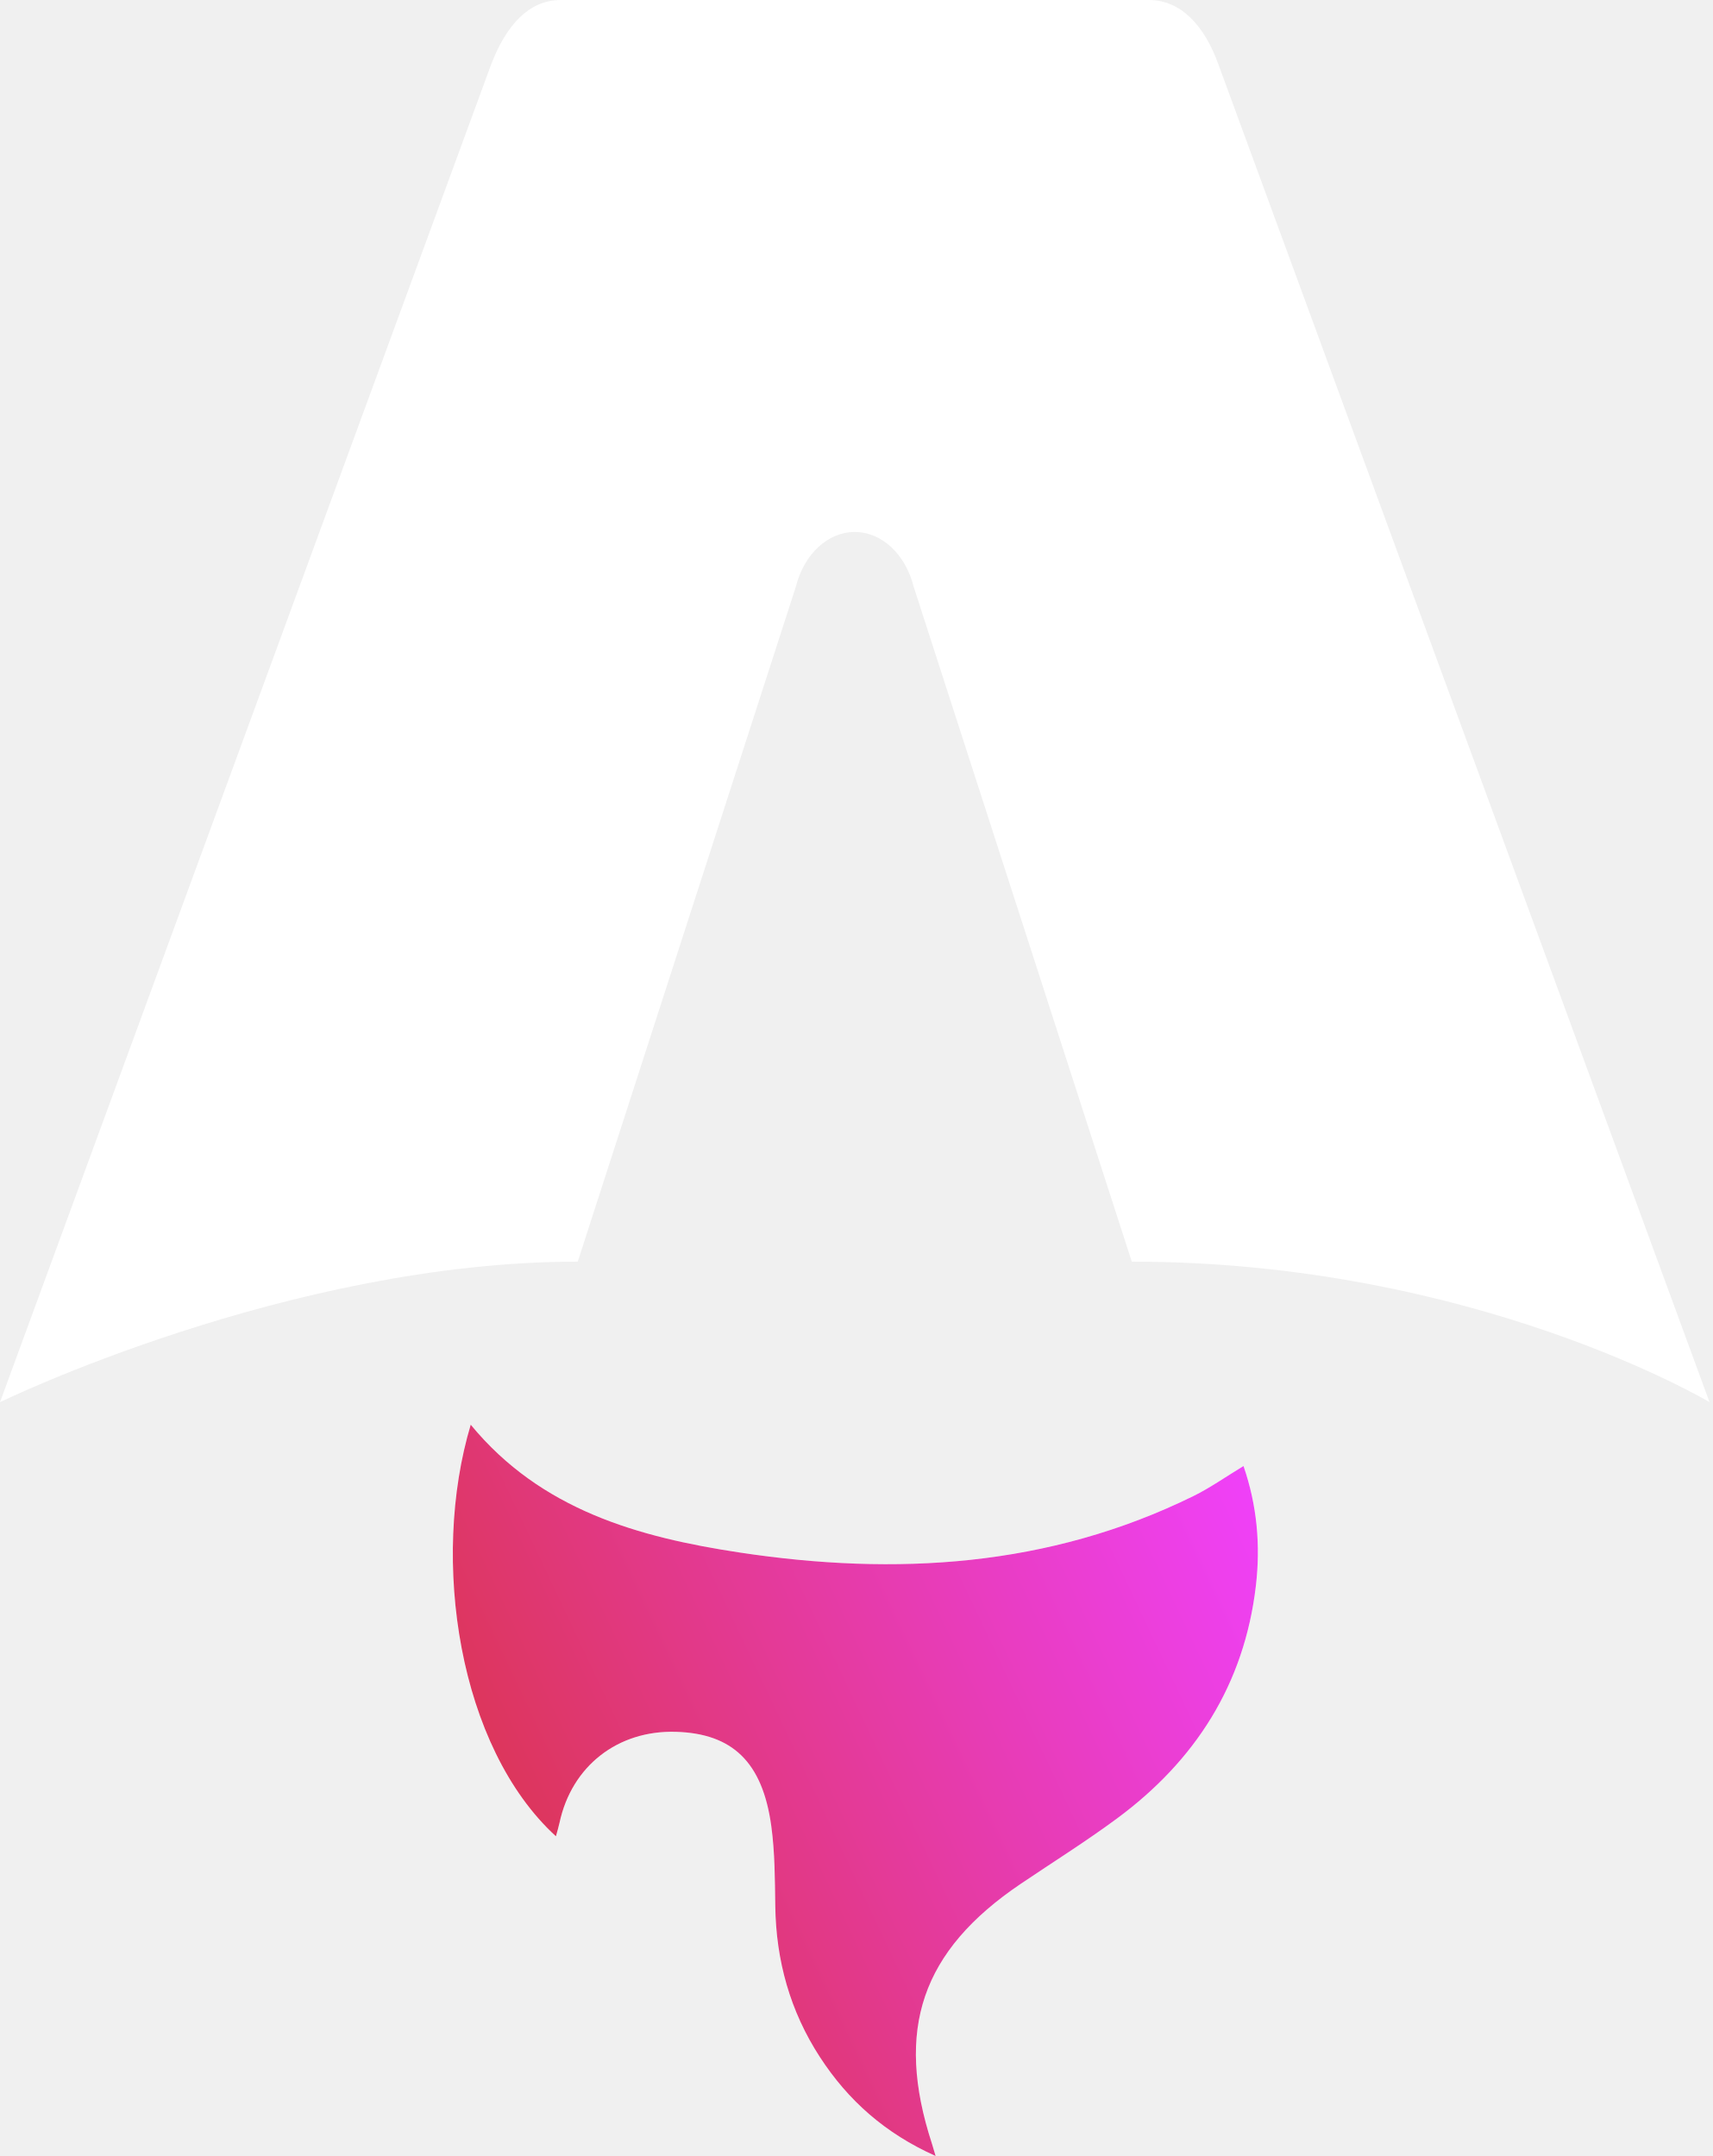
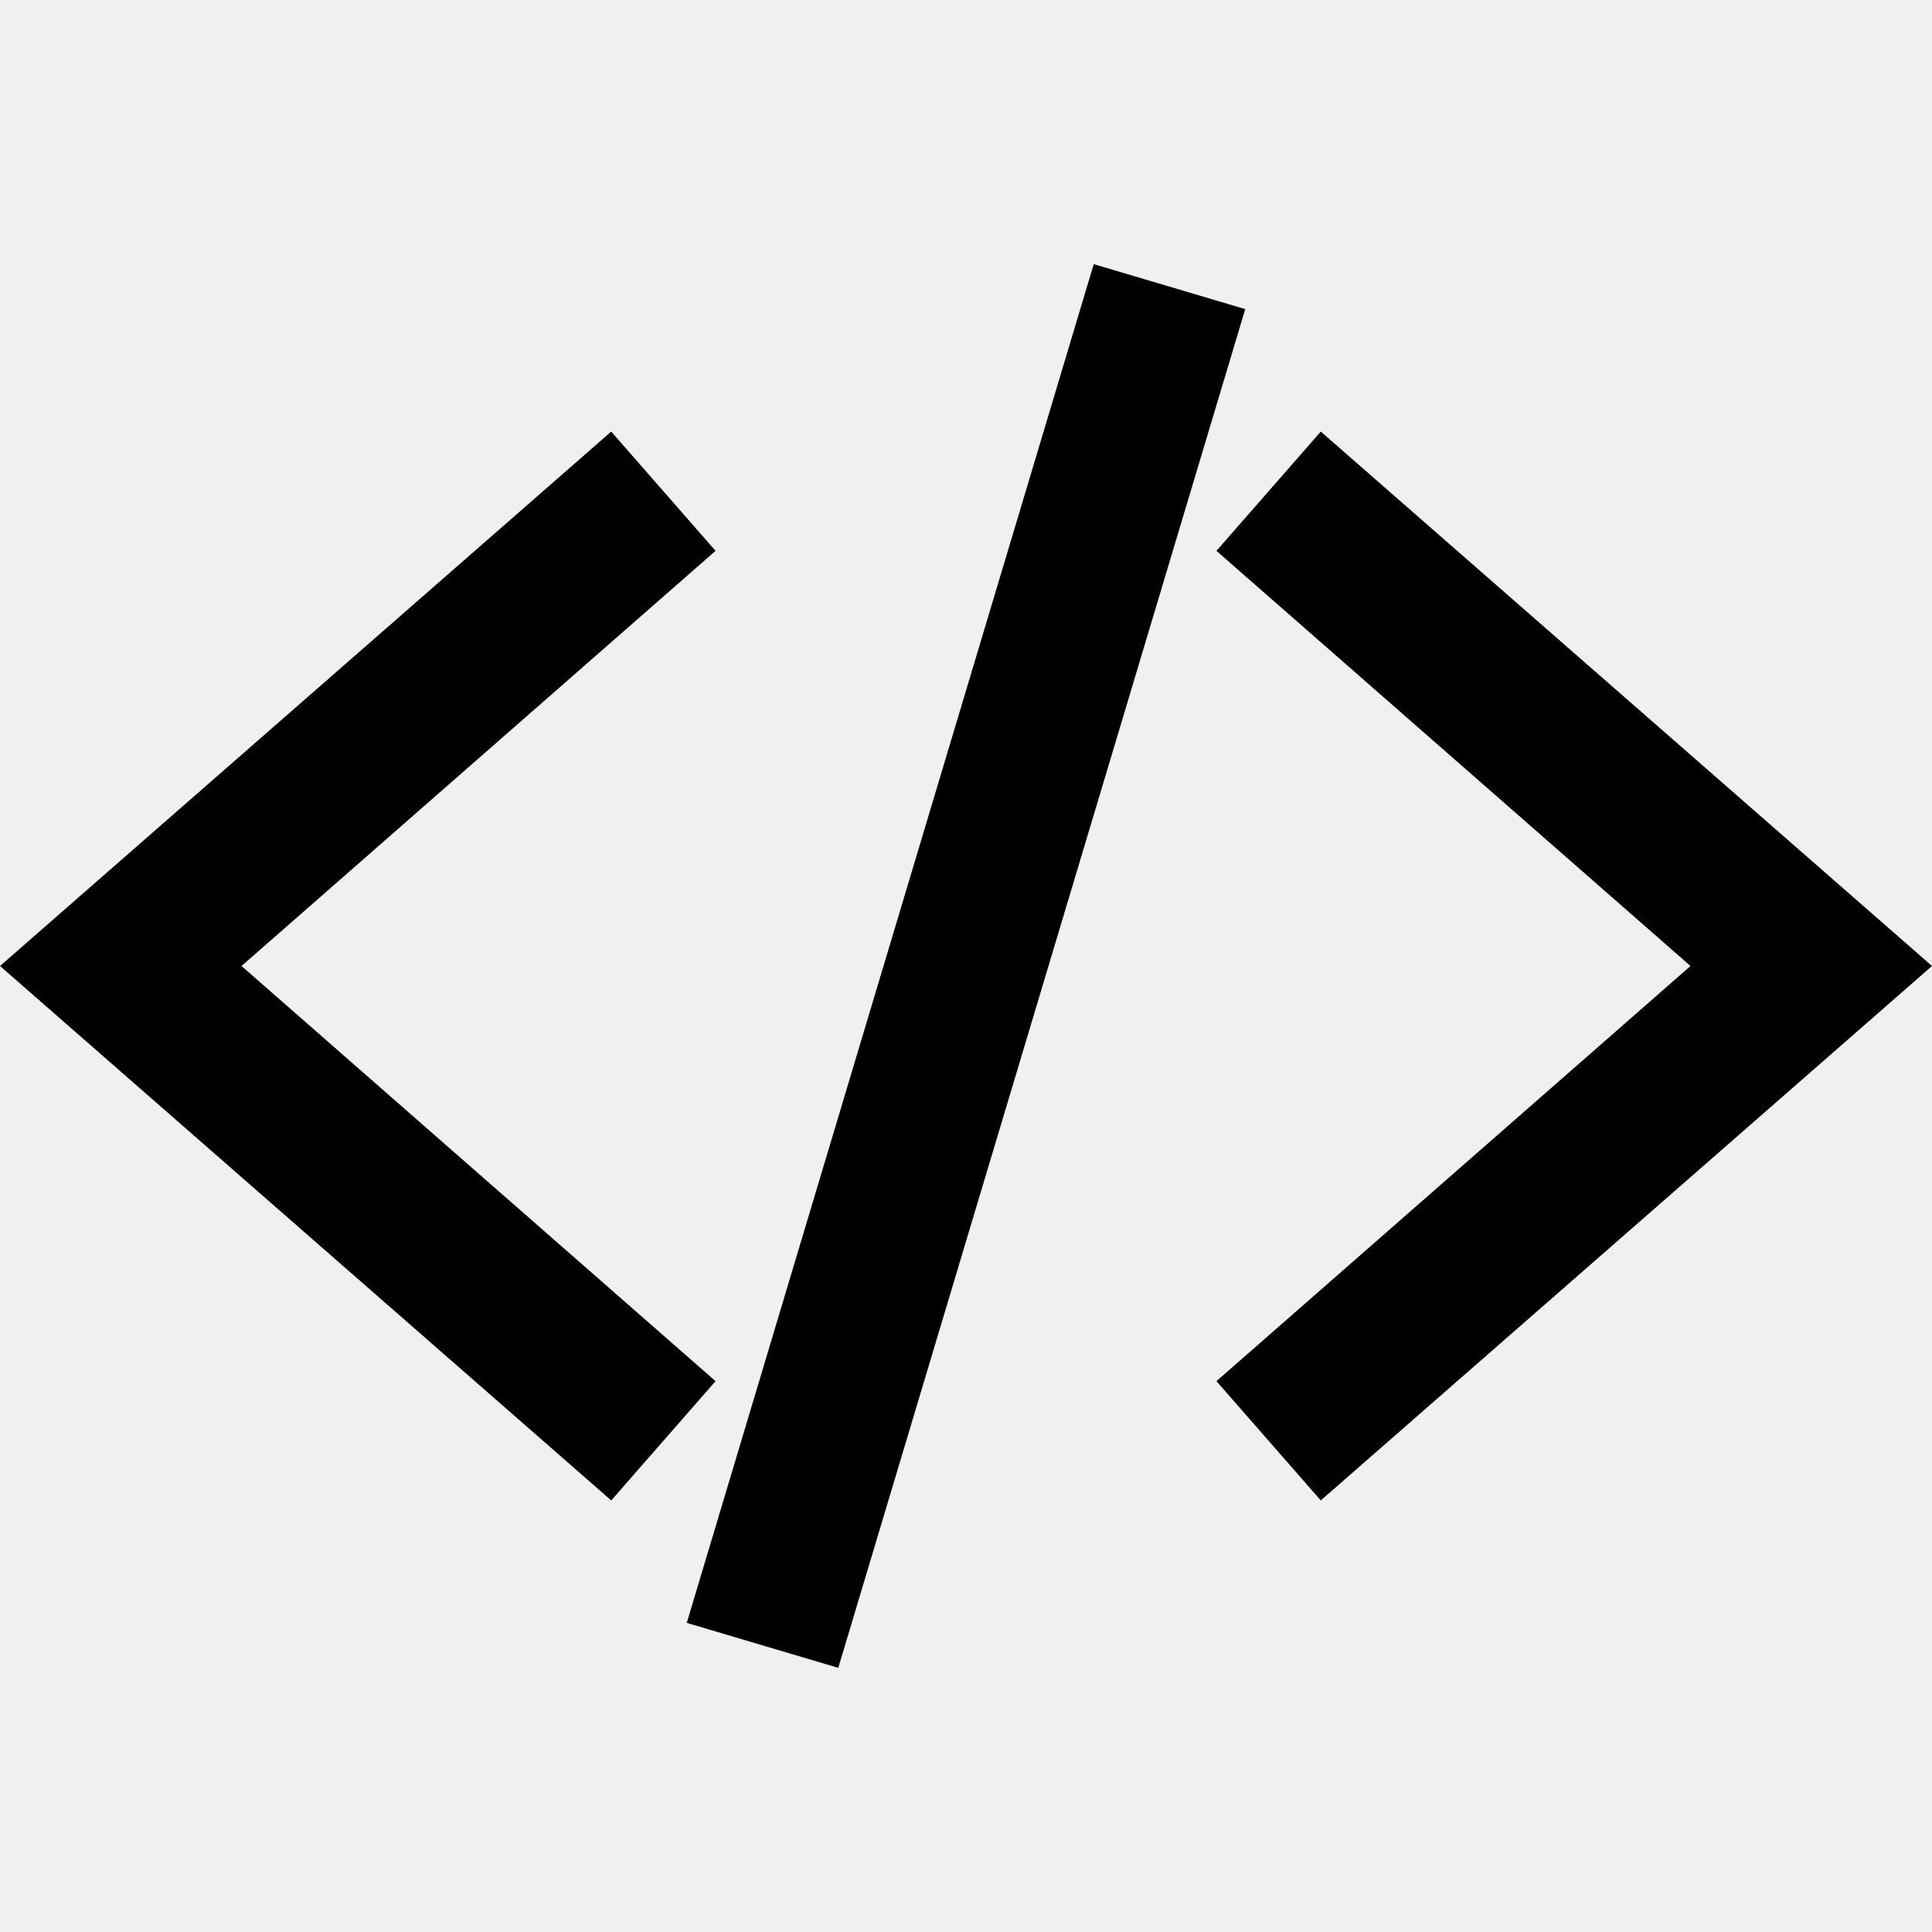
- <svg xmlns="http://www.w3.org/2000/svg" width="85" height="107" viewBox="0 0 85 107" fill="none">
-   <path fill="white" d="M27.589 91.136C22.756 86.718 21.344 77.433 23.358 70.707C26.85 74.948 31.689 76.291 36.7 77.05C44.438 78.22 52.036 77.782 59.223 74.246C60.045 73.841 60.805 73.303 61.704 72.757C62.378 74.714 62.553 76.689 62.318 78.7C61.745 83.596 59.309 87.378 55.433 90.245C53.883 91.392 52.244 92.417 50.643 93.498C45.726 96.821 44.396 100.718 46.243 106.386C46.287 106.525 46.327 106.663 46.426 107C43.916 105.876 42.082 104.24 40.684 102.089C39.209 99.819 38.507 97.308 38.47 94.591C38.451 93.269 38.451 91.934 38.273 90.631C37.839 87.453 36.347 86.03 33.536 85.948C30.652 85.864 28.37 87.647 27.765 90.455C27.719 90.671 27.652 90.884 27.585 91.134L27.589 91.136Z" />
-   <path fill="url(#paint0_linear_1_59)" d="M27.589 91.136C22.756 86.718 21.344 77.433 23.358 70.707C26.85 74.948 31.689 76.291 36.7 77.05C44.438 78.22 52.036 77.782 59.223 74.246C60.045 73.841 60.805 73.303 61.704 72.757C62.378 74.714 62.553 76.689 62.318 78.7C61.745 83.596 59.309 87.378 55.433 90.245C53.883 91.392 52.244 92.417 50.643 93.498C45.726 96.821 44.396 100.718 46.243 106.386C46.287 106.525 46.327 106.663 46.426 107C43.916 105.876 42.082 104.24 40.684 102.089C39.209 99.819 38.507 97.308 38.47 94.591C38.451 93.269 38.451 91.934 38.273 90.631C37.839 87.453 36.347 86.03 33.536 85.948C30.652 85.864 28.37 87.647 27.765 90.455C27.719 90.671 27.652 90.884 27.585 91.134L27.589 91.136Z" />
-   <path fill="white" d="M0 69.587C0 69.587 14.314 62.614 28.668 62.614L39.49 29.12C39.895 27.501 41.078 26.4 42.414 26.4C43.749 26.4 44.932 27.501 45.338 29.12L56.16 62.614C73.16 62.614 84.828 69.587 84.828 69.587C84.828 69.587 60.514 3.352 60.467 3.219C59.769 1.261 58.591 0 57.003 0H27.827C26.239 0 25.109 1.261 24.363 3.219C24.311 3.35 0 69.587 0 69.587Z" />
-   <defs>
-     <linearGradient id="paint0_linear_1_59" x1="22.47" y1="107" x2="69.145" y2="84.947" gradientUnits="userSpaceOnUse">
-       <stop stop-color="#D83333" />
-       <stop offset="1" stop-color="#F041FF" />
-     </linearGradient>
-   </defs>
+ <svg xmlns="http://www.w3.org/2000/svg" width="512" height="512" viewBox="0 0 512 512">
+   <polygon points="161.98 397.63 0 256 161.98 114.37 189.63 145.98 64 256 189.63 366.02 161.98 397.63" />
+   <polygon points="350.02 397.63 322.37 366.02 448 256 322.37 145.98 350.02 114.37 512 256 350.02 397.63" />
+   <polygon points="222.15 442 182 430.08 289.85 70 330 81.92 222.15 442" />
</svg>
